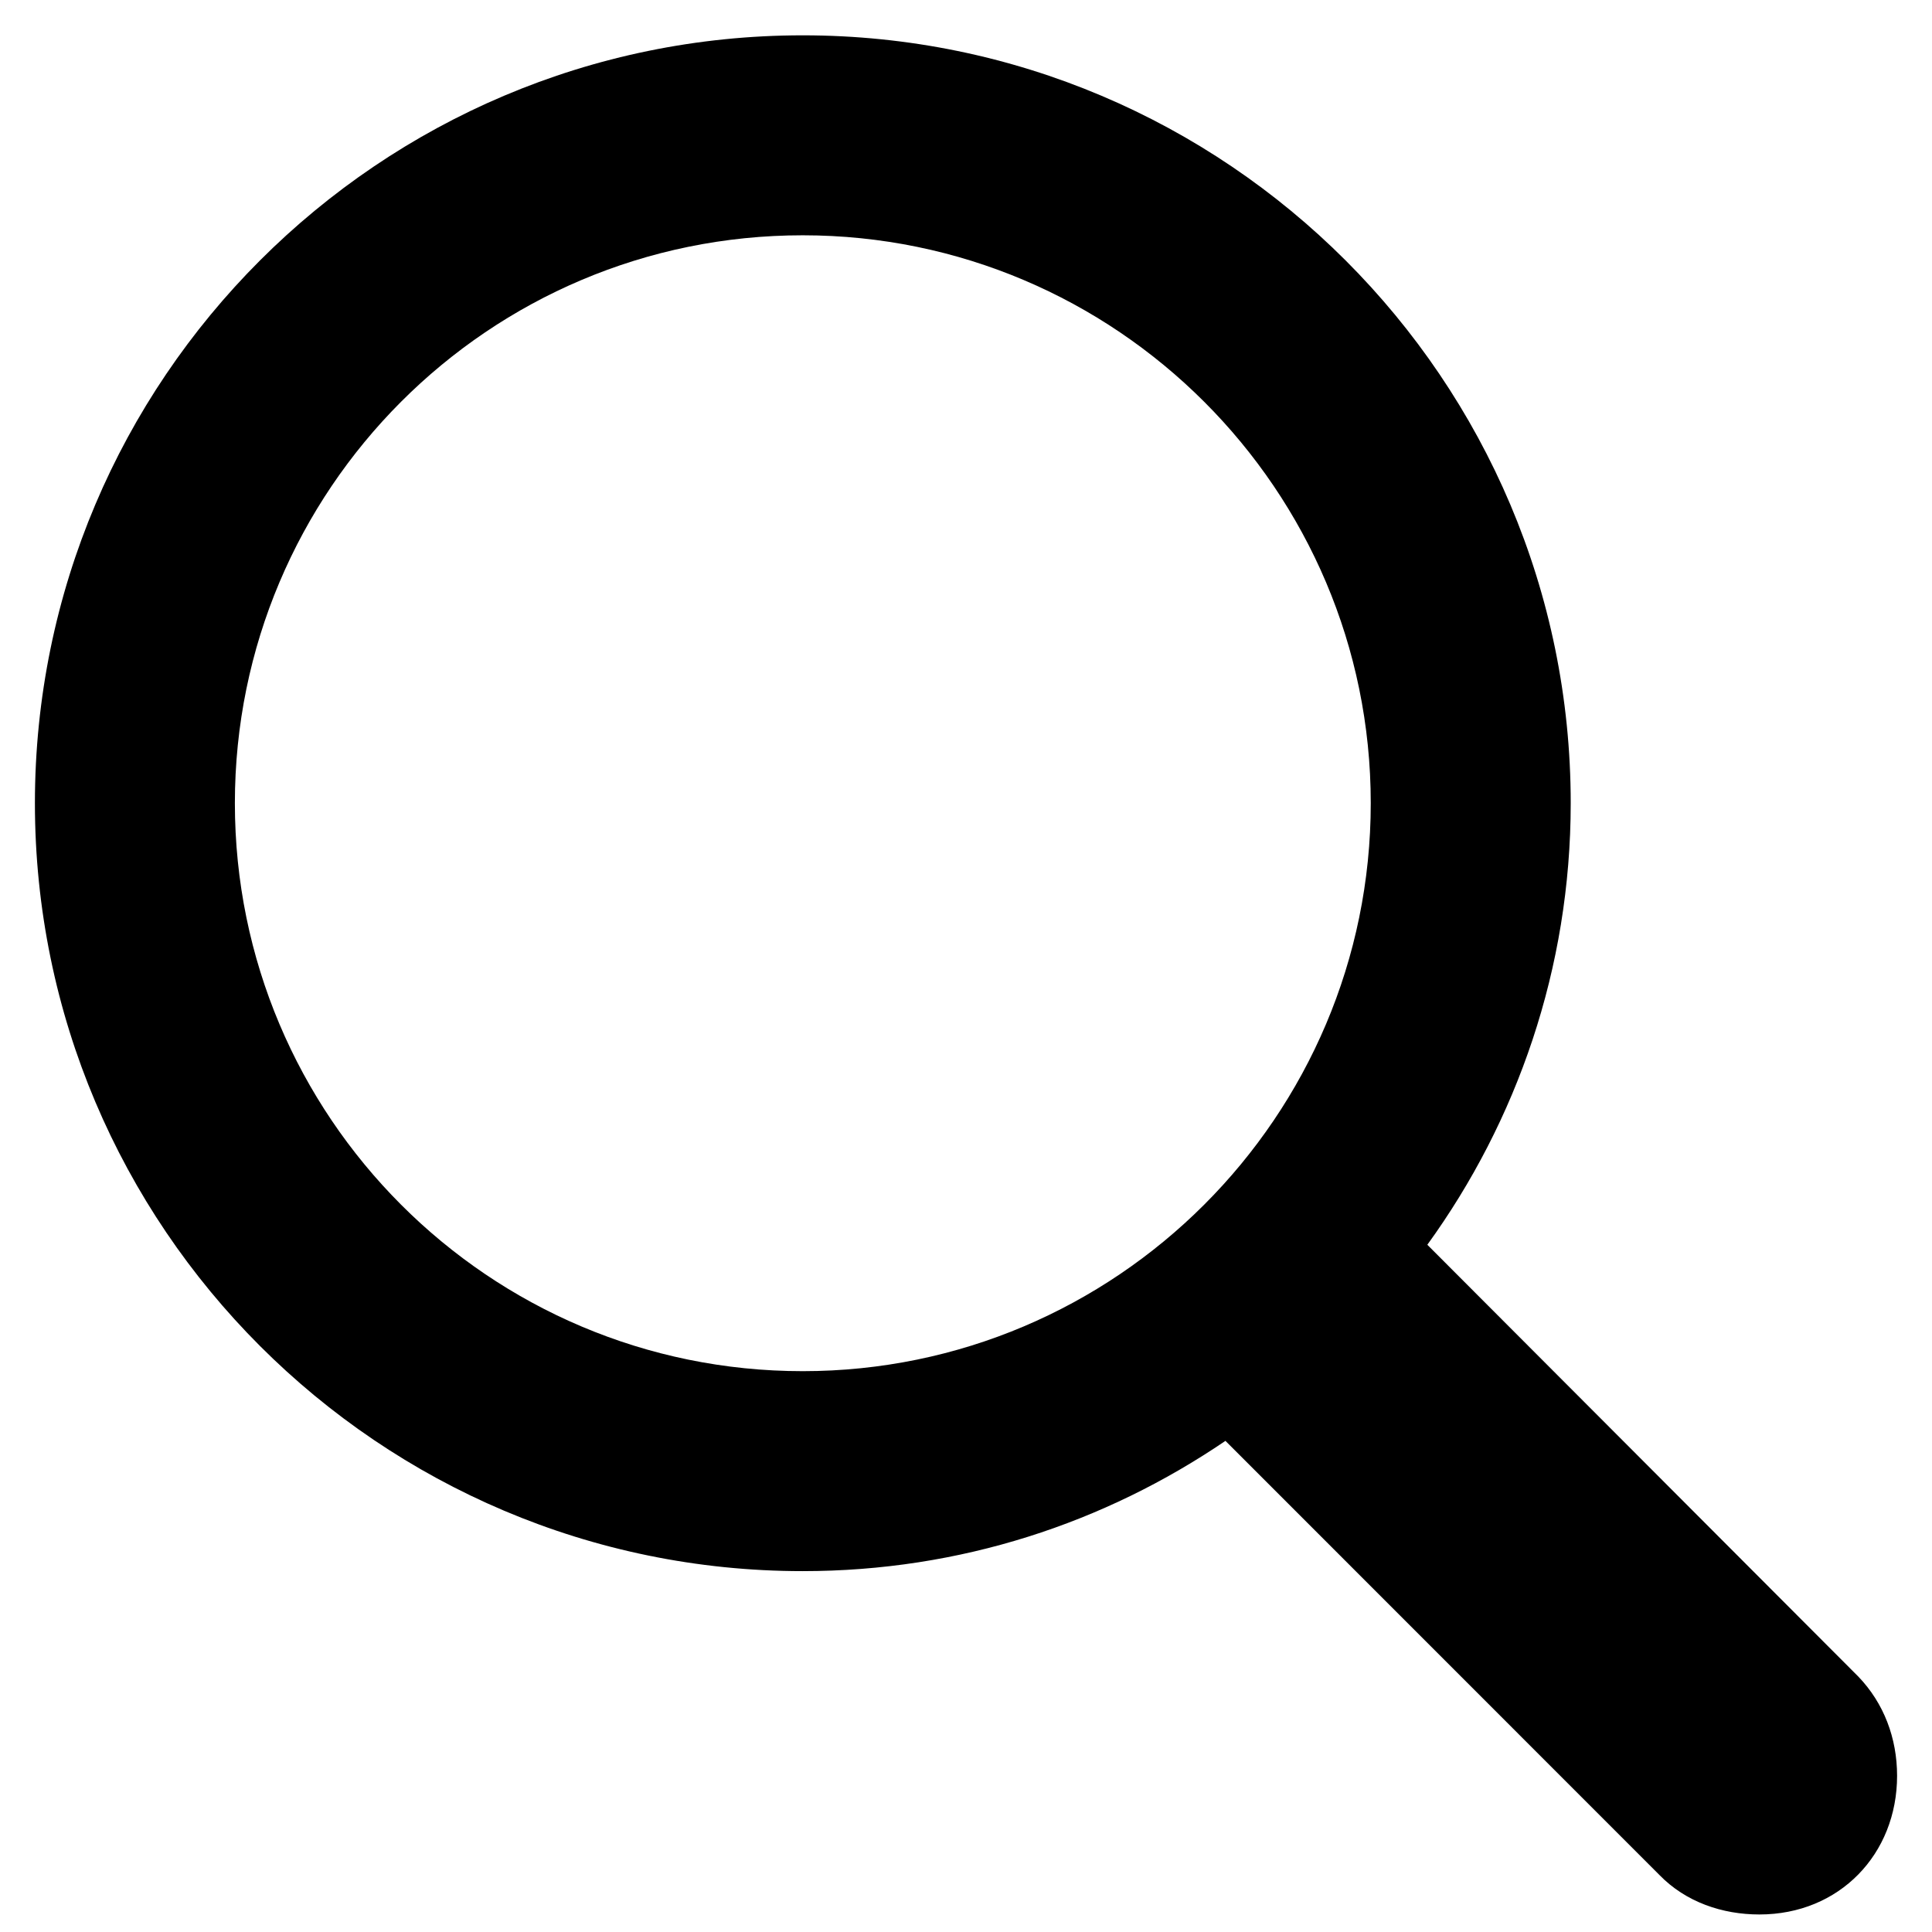
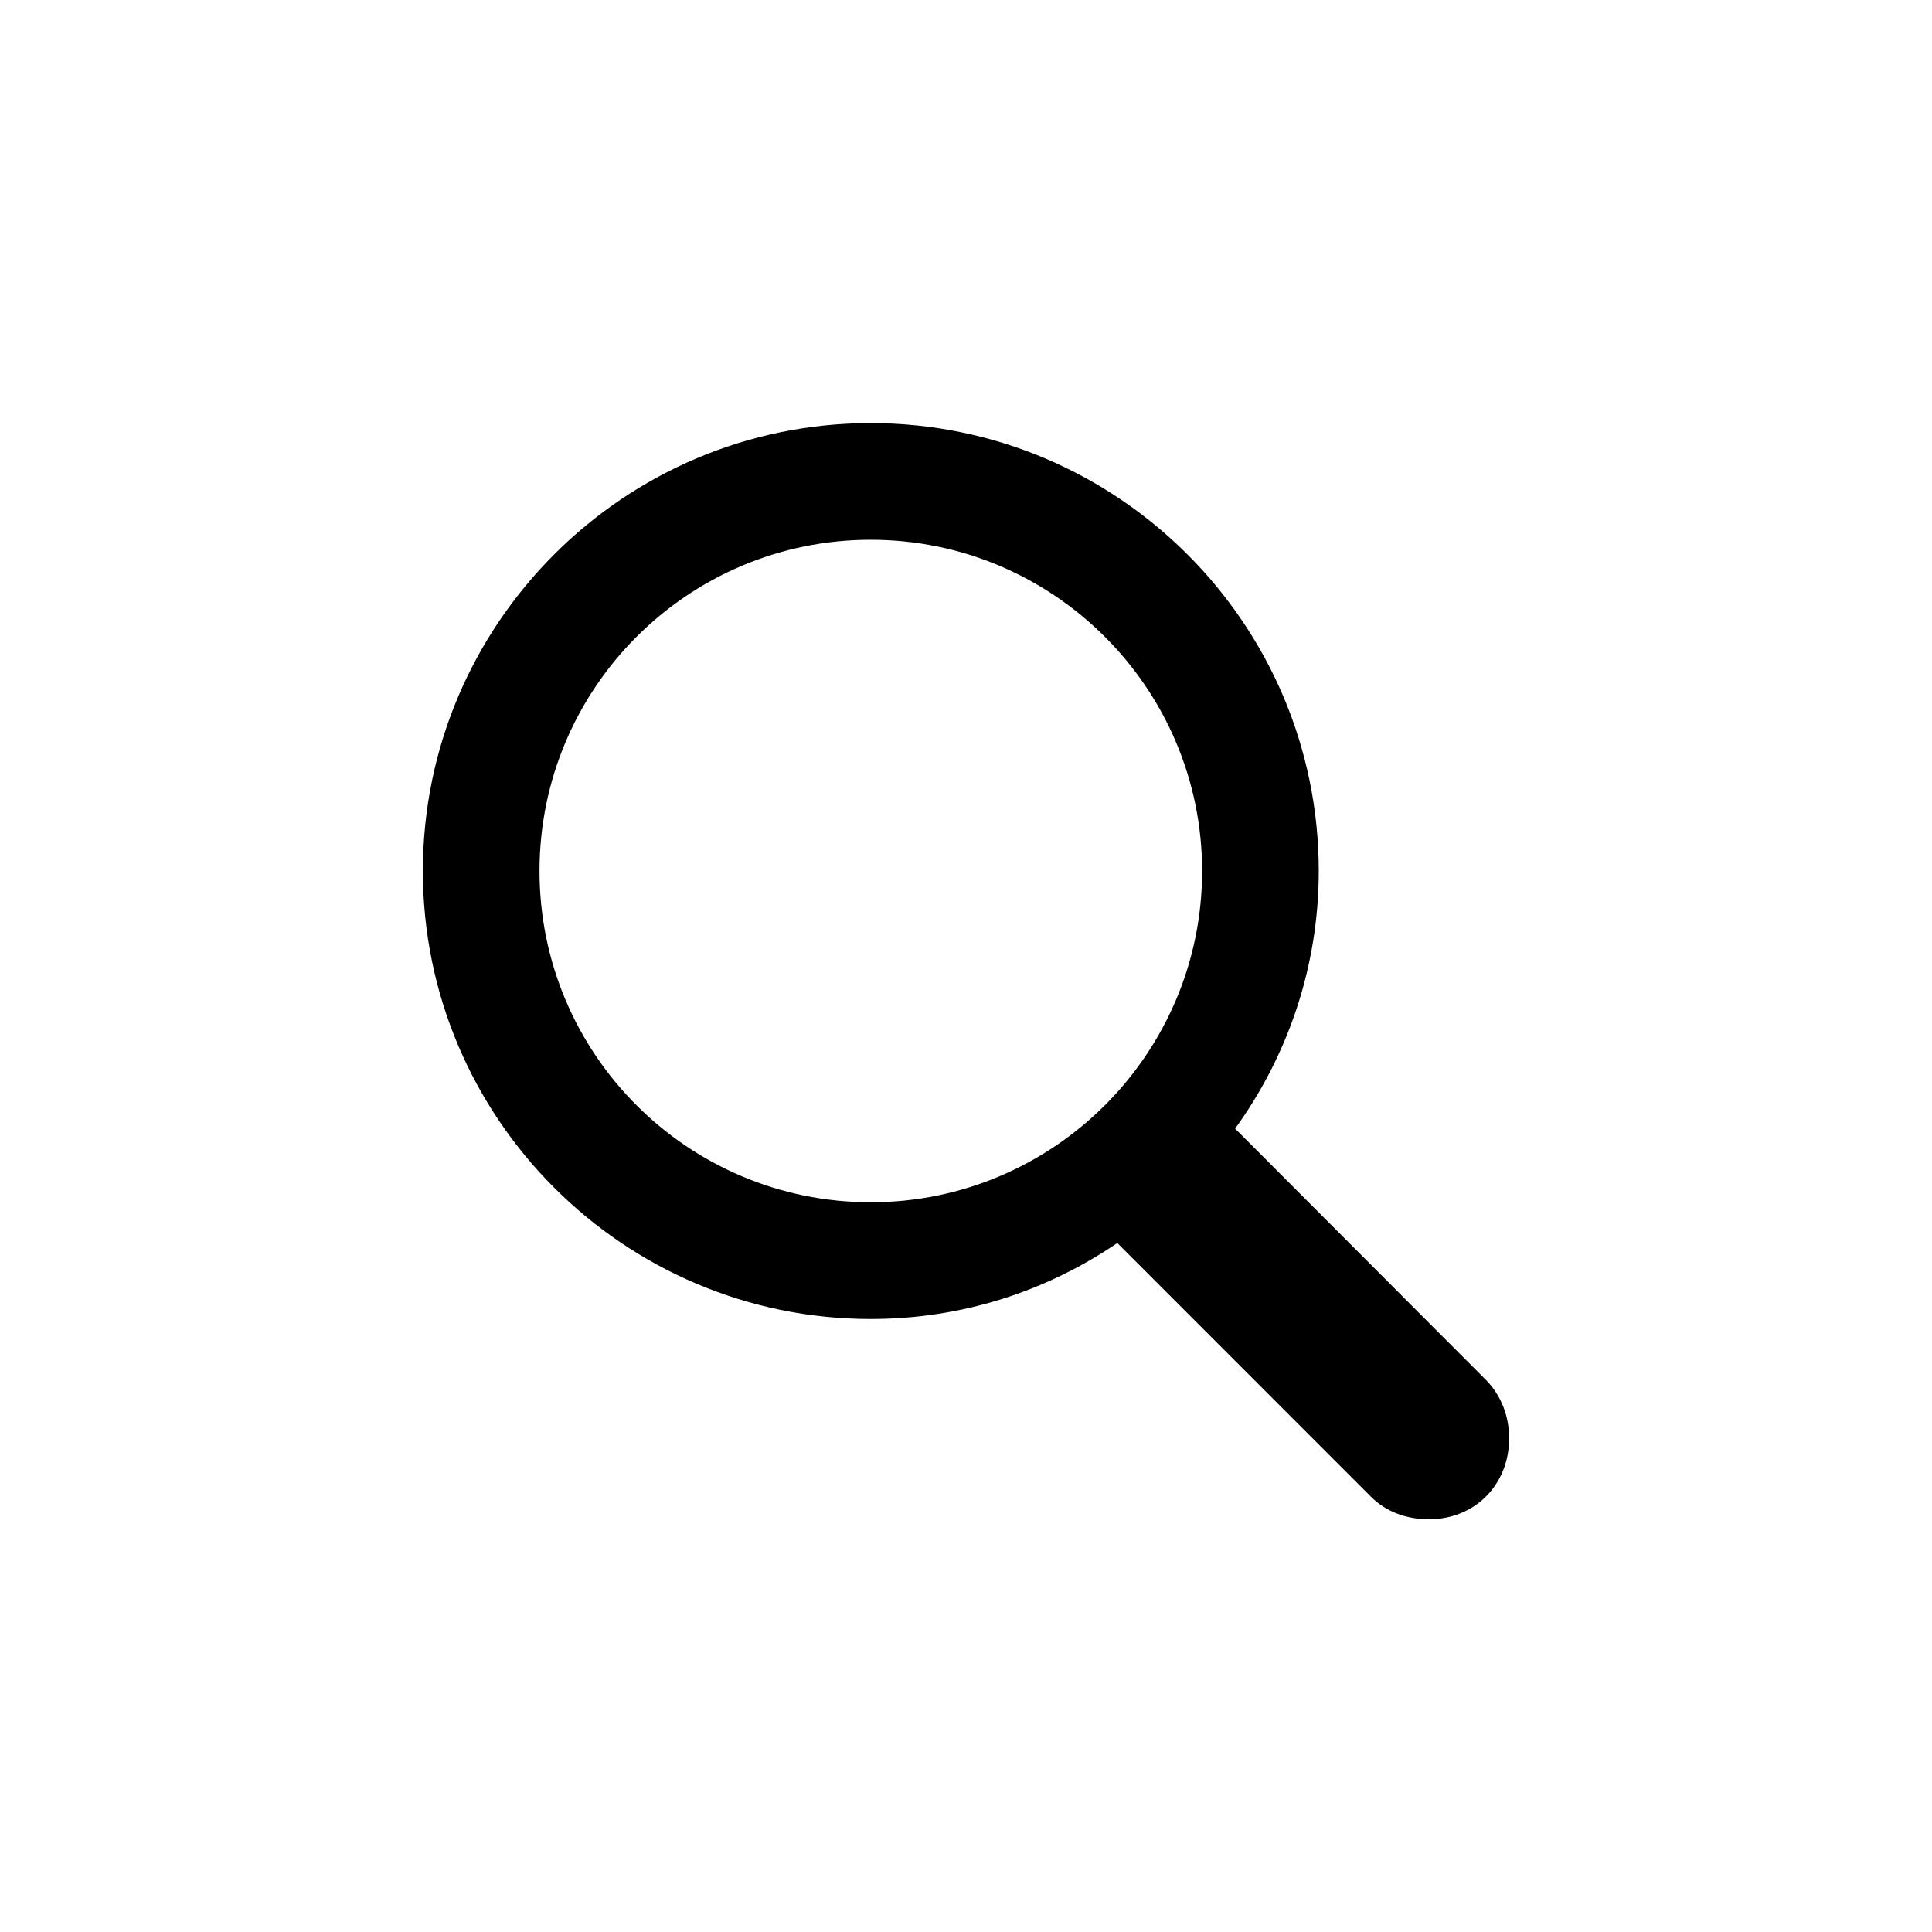
- <svg xmlns="http://www.w3.org/2000/svg" viewBox="0 0 14 14">
-   <path stroke="none" d="M0.253 5.82C0.253 2.751 2.748 0.256 5.817 0.256C8.887 0.256 11.382 2.751 11.382 5.82C11.382 7.017 10.992 8.124 10.343 9.02L13.467 12.15C13.651 12.342 13.747 12.595 13.747 12.868C13.747 13.435 13.33 13.873 12.749 13.873C12.482 13.873 12.216 13.784 12.024 13.586L8.88 10.441C8.005 11.036 6.959 11.385 5.817 11.385C2.748 11.385 0.253 8.89 0.253 5.82ZM1.702 5.82C1.702 8.09 3.541 9.936 5.817 9.936C8.087 9.936 9.933 8.09 9.933 5.82C9.933 3.551 8.087 1.705 5.817 1.705C3.541 1.705 1.702 3.551 1.702 5.82Z" />
+ <svg xmlns="http://www.w3.org/2000/svg" viewBox="0 0 24 24">
+   <path stroke="none" d="M5.253 10.82C5.253 7.751 7.748 5.256 10.817 5.256C13.887 5.256 16.382 7.751 16.382 10.82C16.382 12.017 15.992 13.124 15.343 14.02L18.467 17.15C18.651 17.342 18.747 17.595 18.747 17.868C18.747 18.436 18.33 18.873 17.749 18.873C17.482 18.873 17.216 18.784 17.024 18.586L13.88 15.441C13.005 16.036 11.959 16.385 10.817 16.385C7.748 16.385 5.253 13.89 5.253 10.82ZM6.702 10.82C6.702 13.09 8.541 14.935 10.817 14.935C13.087 14.935 14.933 13.09 14.933 10.82C14.933 8.551 13.087 6.705 10.817 6.705C8.541 6.705 6.702 8.551 6.702 10.82Z" />
</svg>
